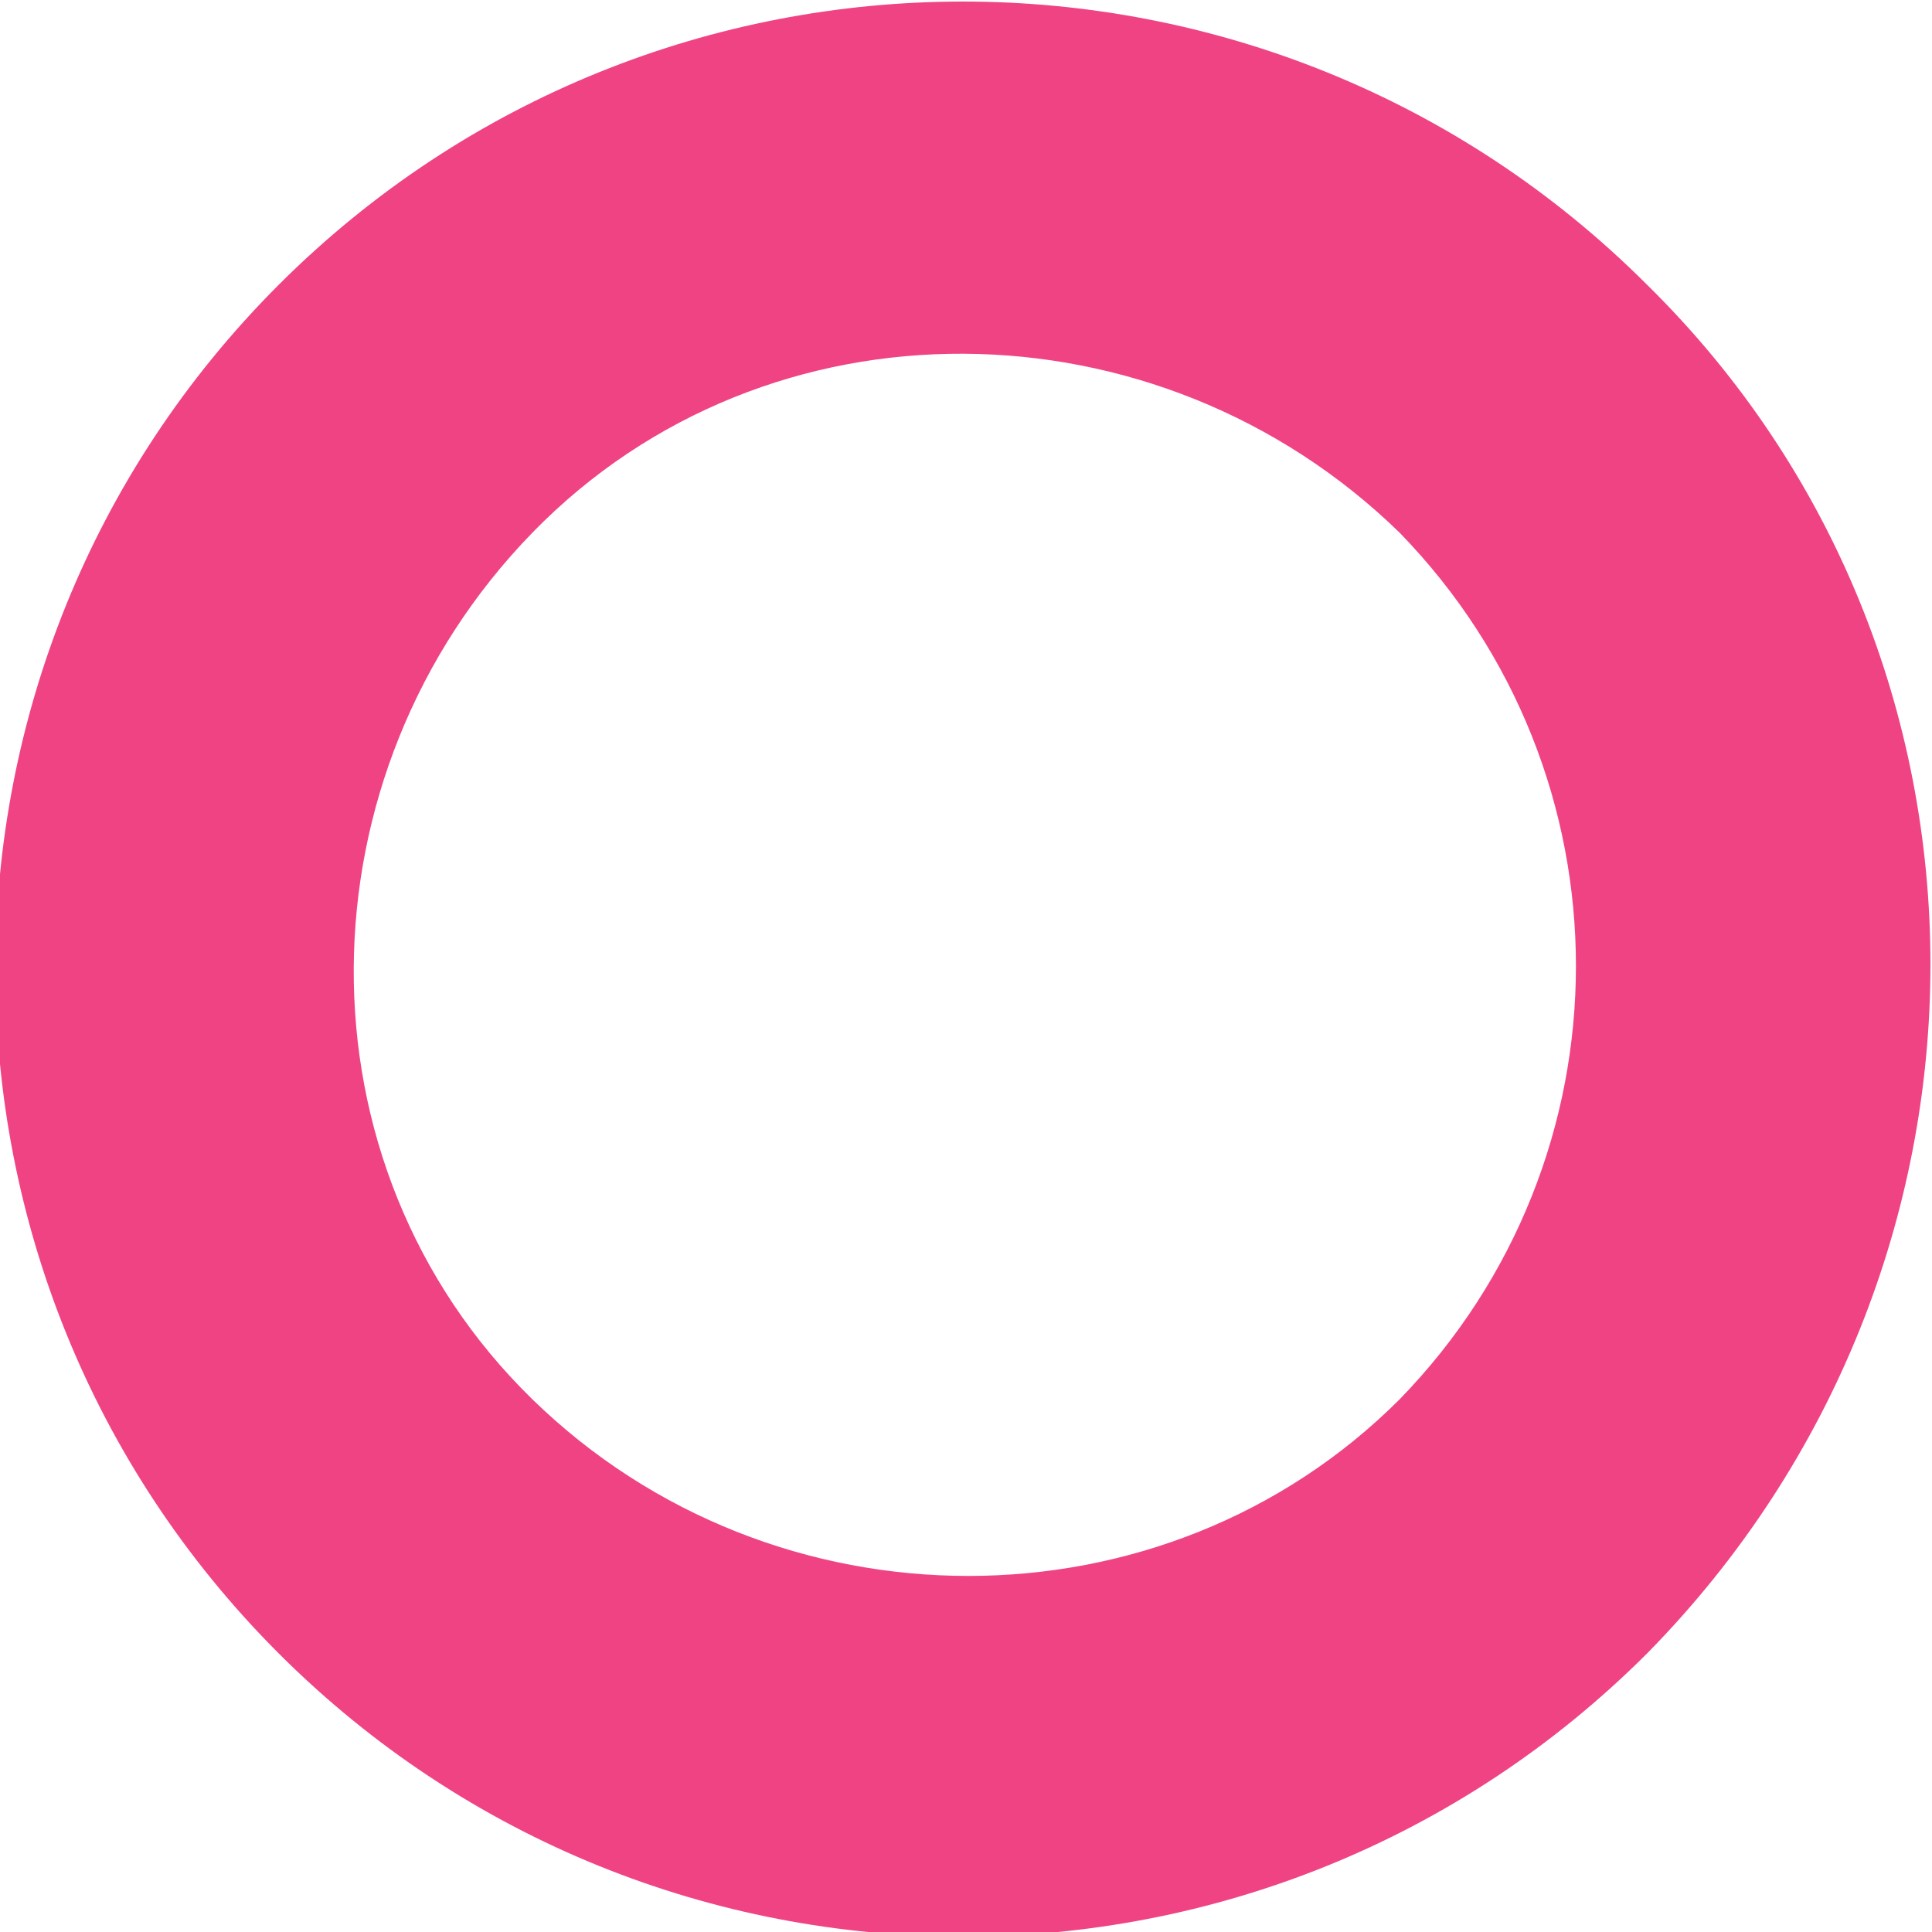
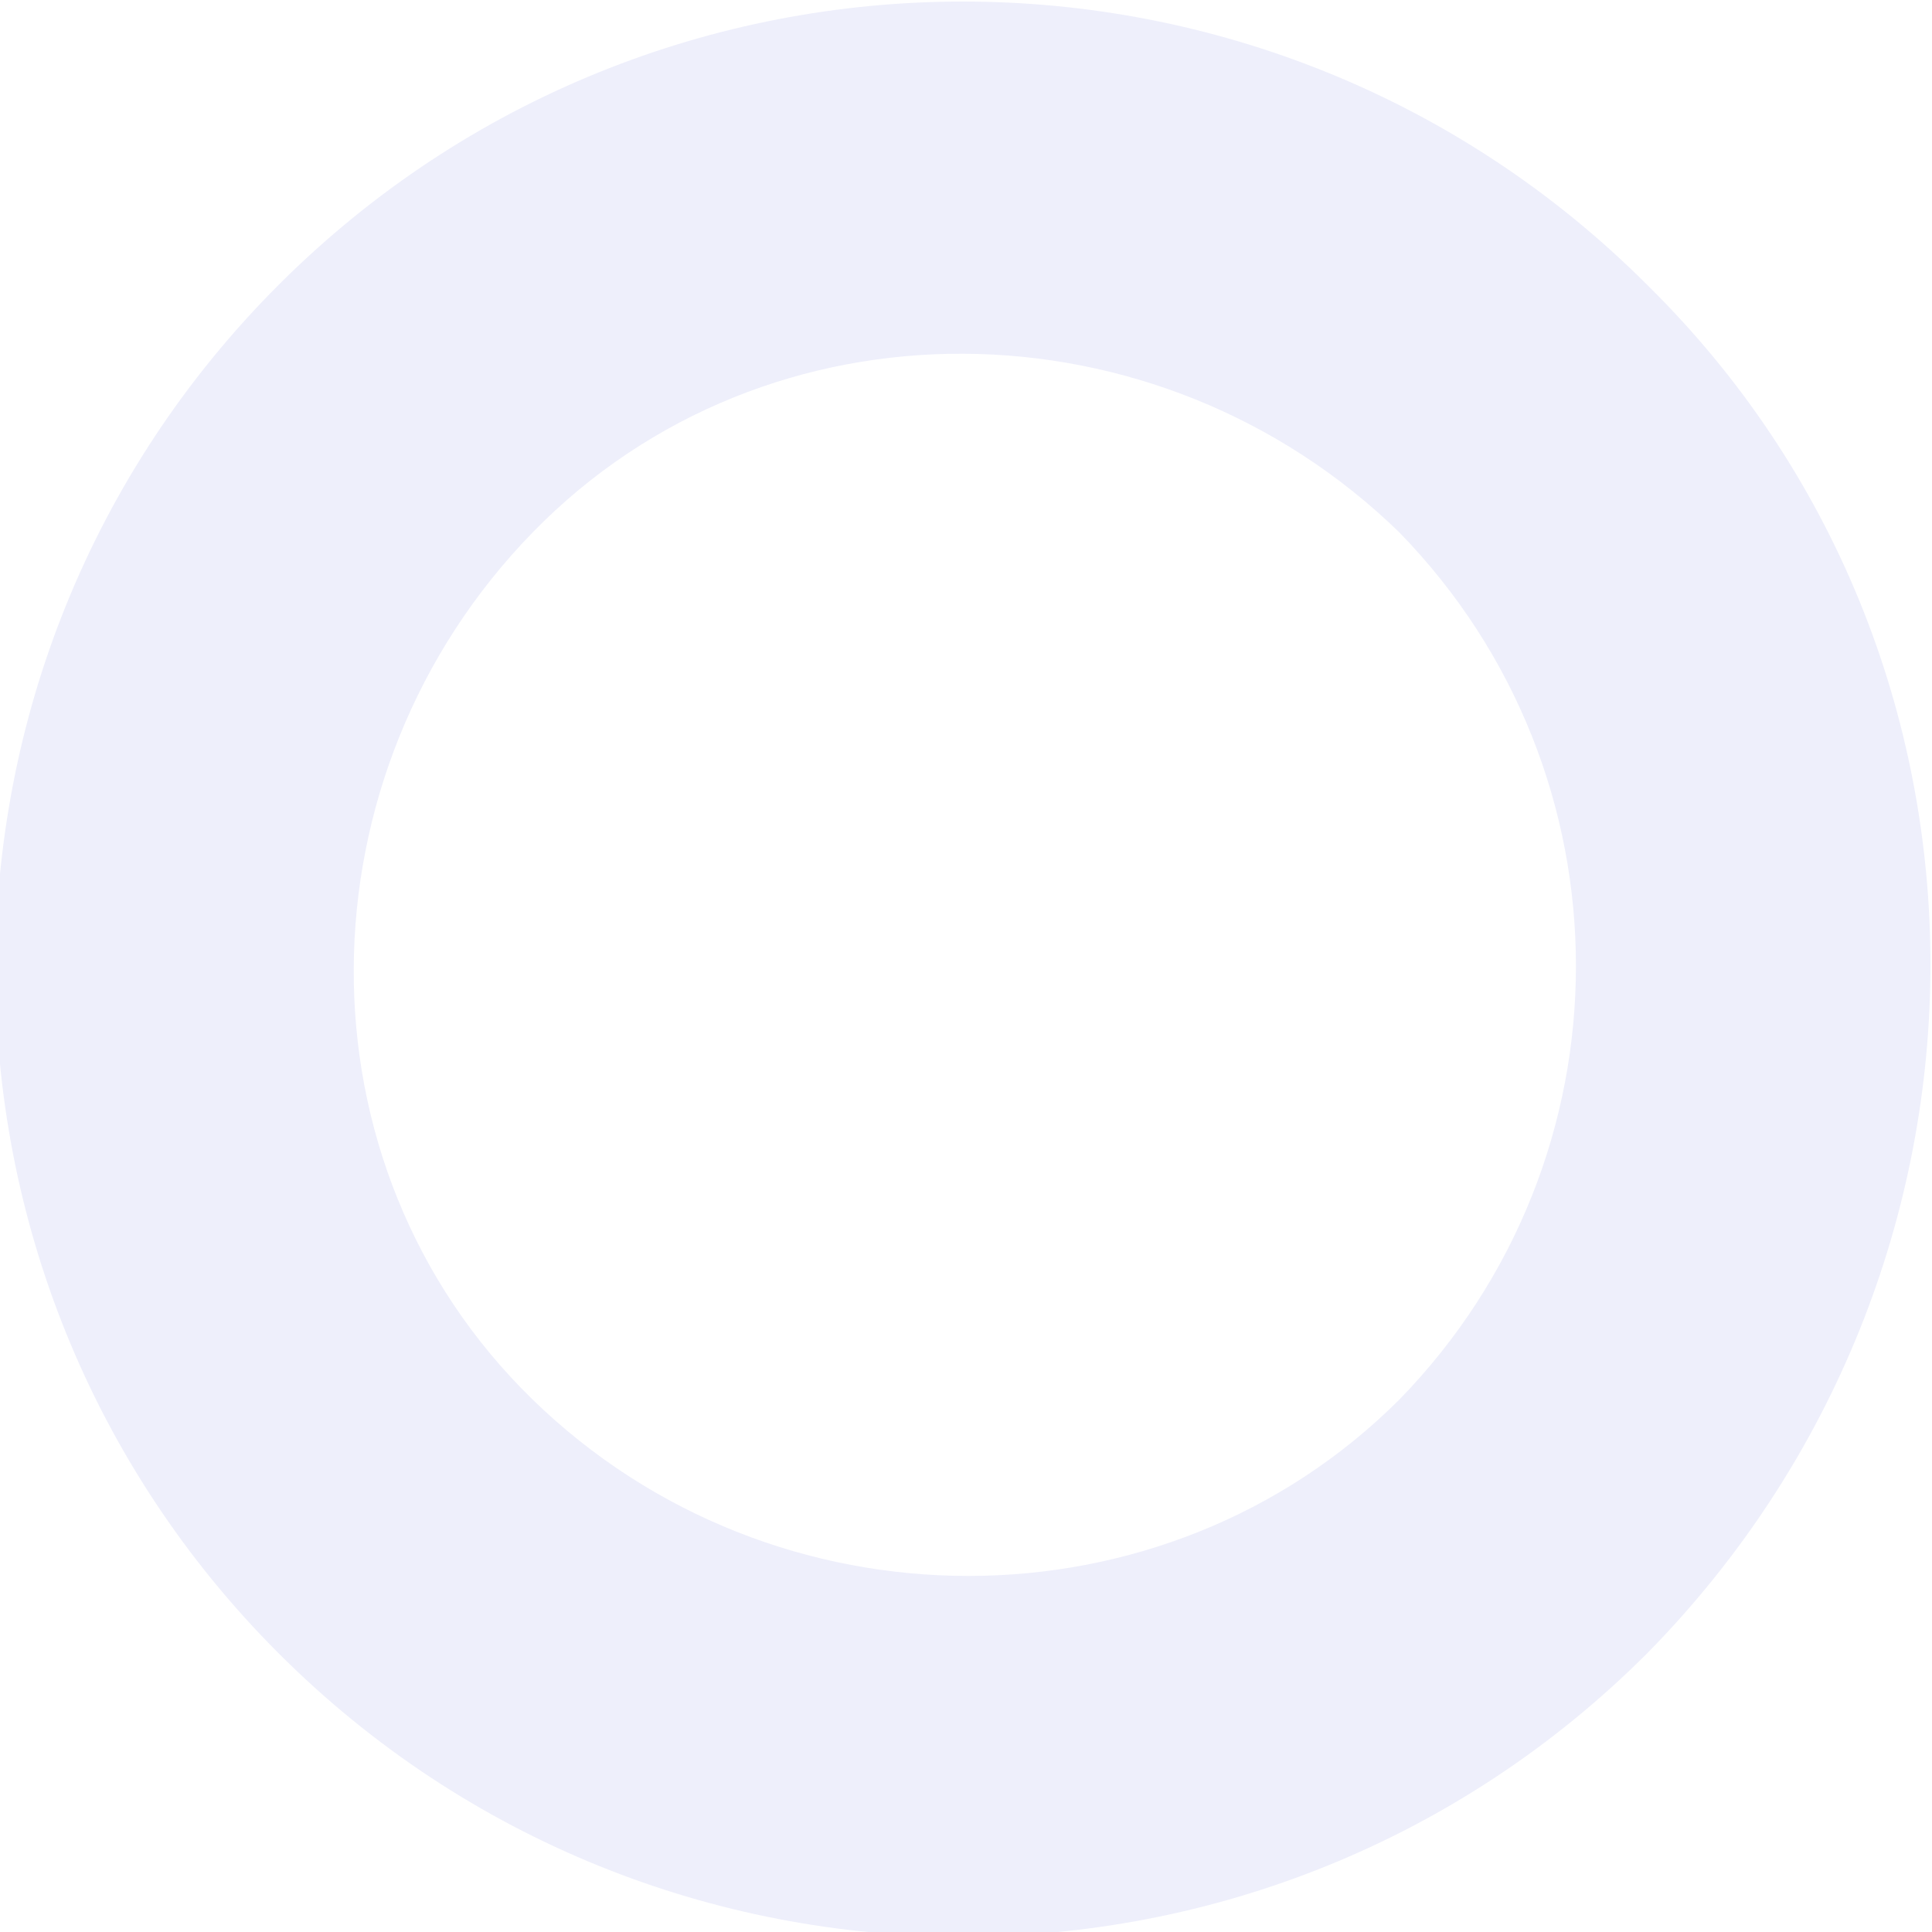
<svg xmlns="http://www.w3.org/2000/svg" version="1.1" id="Capa_1" x="0px" y="0px" viewBox="0 0 31.2 31.2" style="enable-background:new 0 0 31.2 31.2;" xml:space="preserve">
  <style type="text/css">
- 	.st0{fill:#F04384;}
+ 	.st0{fill:#EEEFFB;}
</style>
-   <path class="st0" d="M26.6,4.6c-6.1-6.1-16-6.1-22.1,0c-6.1,6.1-6.1,16,0,22.1c6.1,6.1,16,6.1,22.1,0C32.7,20.5,32.7,10.6,26.6,4.6z   M22.6,22.6c-3.8,3.8-10.1,3.8-14,0s-3.8-10.1,0-14s10.1-3.8,14,0C26.4,12.5,26.4,18.7,22.6,22.6z" />
+   <path class="st0" d="M26.6,4.6c-6.1-6.1-16-6.1-22.1,0s-6.1,16,0,22.1s16,6.1,22.1,0C32.7,20.5,32.7,10.6,26.6,4.6z M22.6,22.6  c-3.8,3.8-10.1,3.8-14,0s-3.8-10.1,0-14s10.1-3.8,14,0C26.4,12.5,26.4,18.7,22.6,22.6z" />
</svg>
